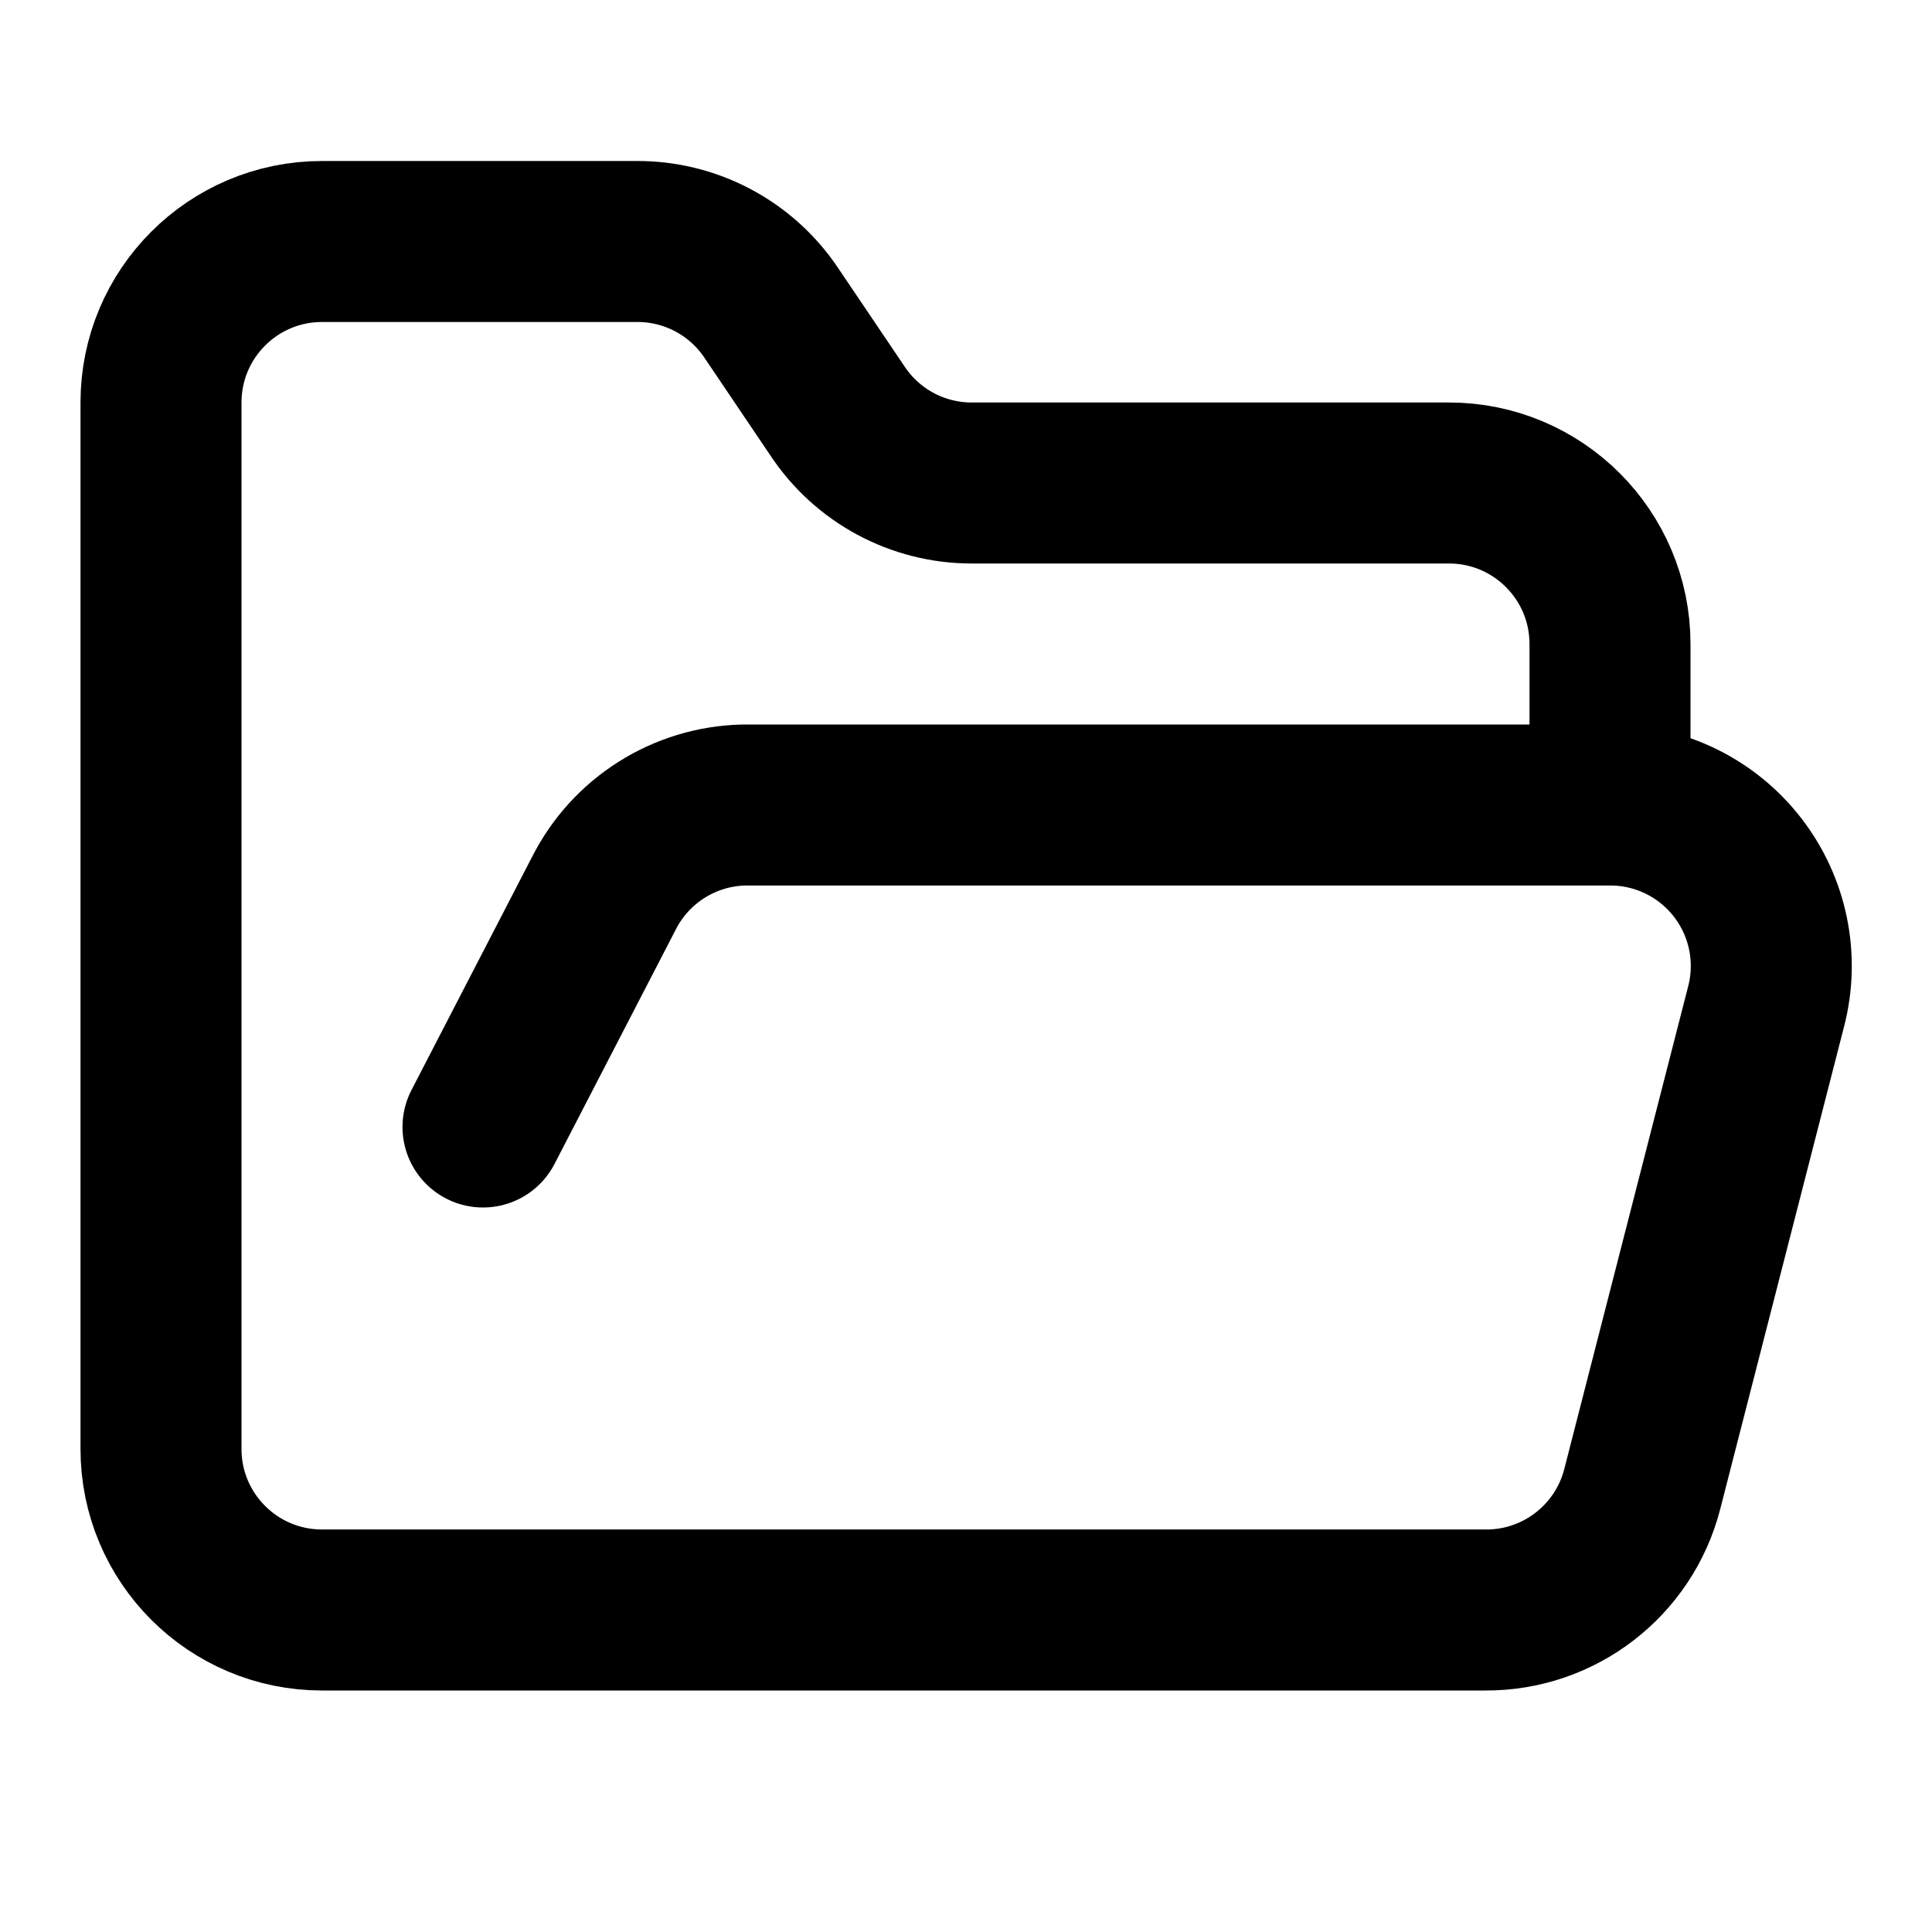
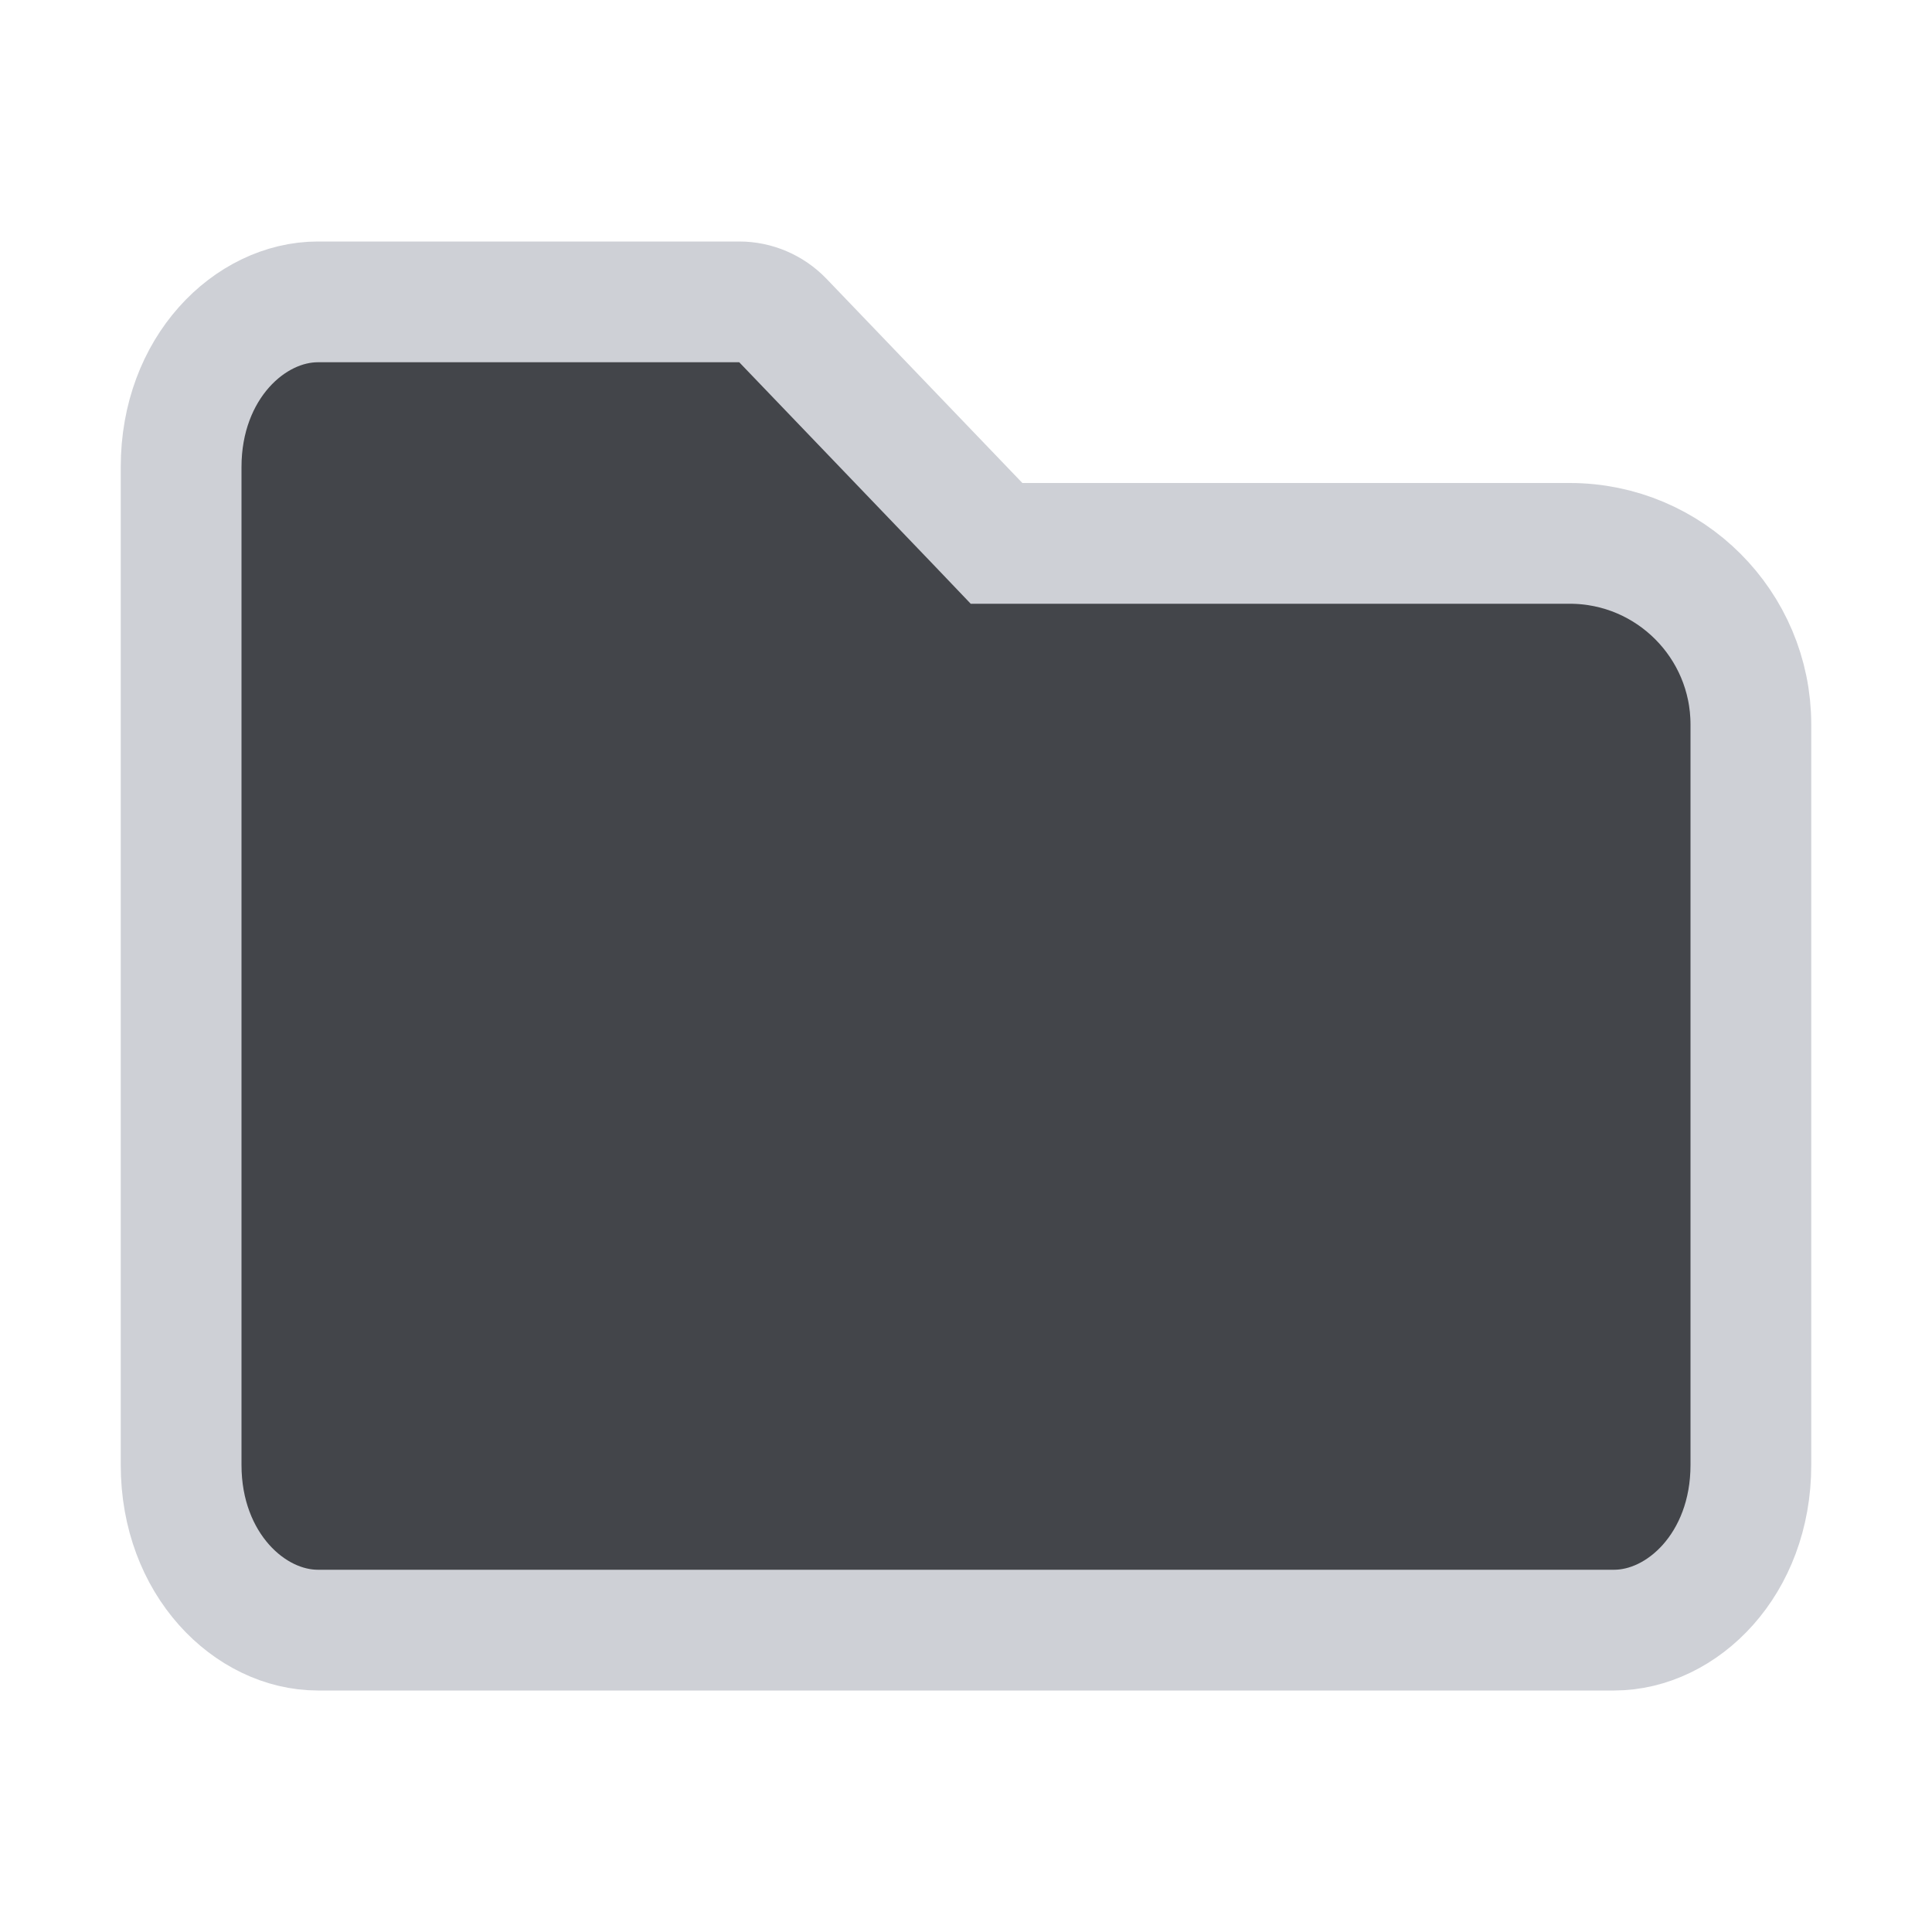
- <svg xmlns="http://www.w3.org/2000/svg" viewBox="0 0 24 24" fill="none" stroke="currentColor" stroke-width="2" stroke-linecap="round" stroke-linejoin="round">
-   <path d="m6 14 1.5-2.9A2 2 0 0 1 9.24 10H20a2 2 0 0 1 1.94 2.5l-1.54 6a2 2 0 0 1-1.95 1.5H4a2 2 0 0 1-2-2V5a2 2 0 0 1 2-2h3.9a2 2 0 0 1 1.69.9l.81 1.2a2 2 0 0 0 1.67.9H18a2 2 0 0 1 2 2v2" />
+ <svg xmlns="http://www.w3.org/2000/svg" width="16" height="16" viewBox="0 0 16 16" fill="none">
+   <path d="M8.106 4.346L8.253 4.5H8.467H13C13.828 4.5 14.5 5.172 14.5 6V12.133C14.5 12.953 13.932 13.5 13.367 13.5H2.633C2.068 13.5 1.5 12.953 1.5 12.133V3.867C1.5 3.047 2.068 2.5 2.633 2.5H6.122C6.258 2.5 6.388 2.556 6.483 2.654L8.106 4.346Z" fill="#43454A" stroke="#CED0D6" />
</svg>
